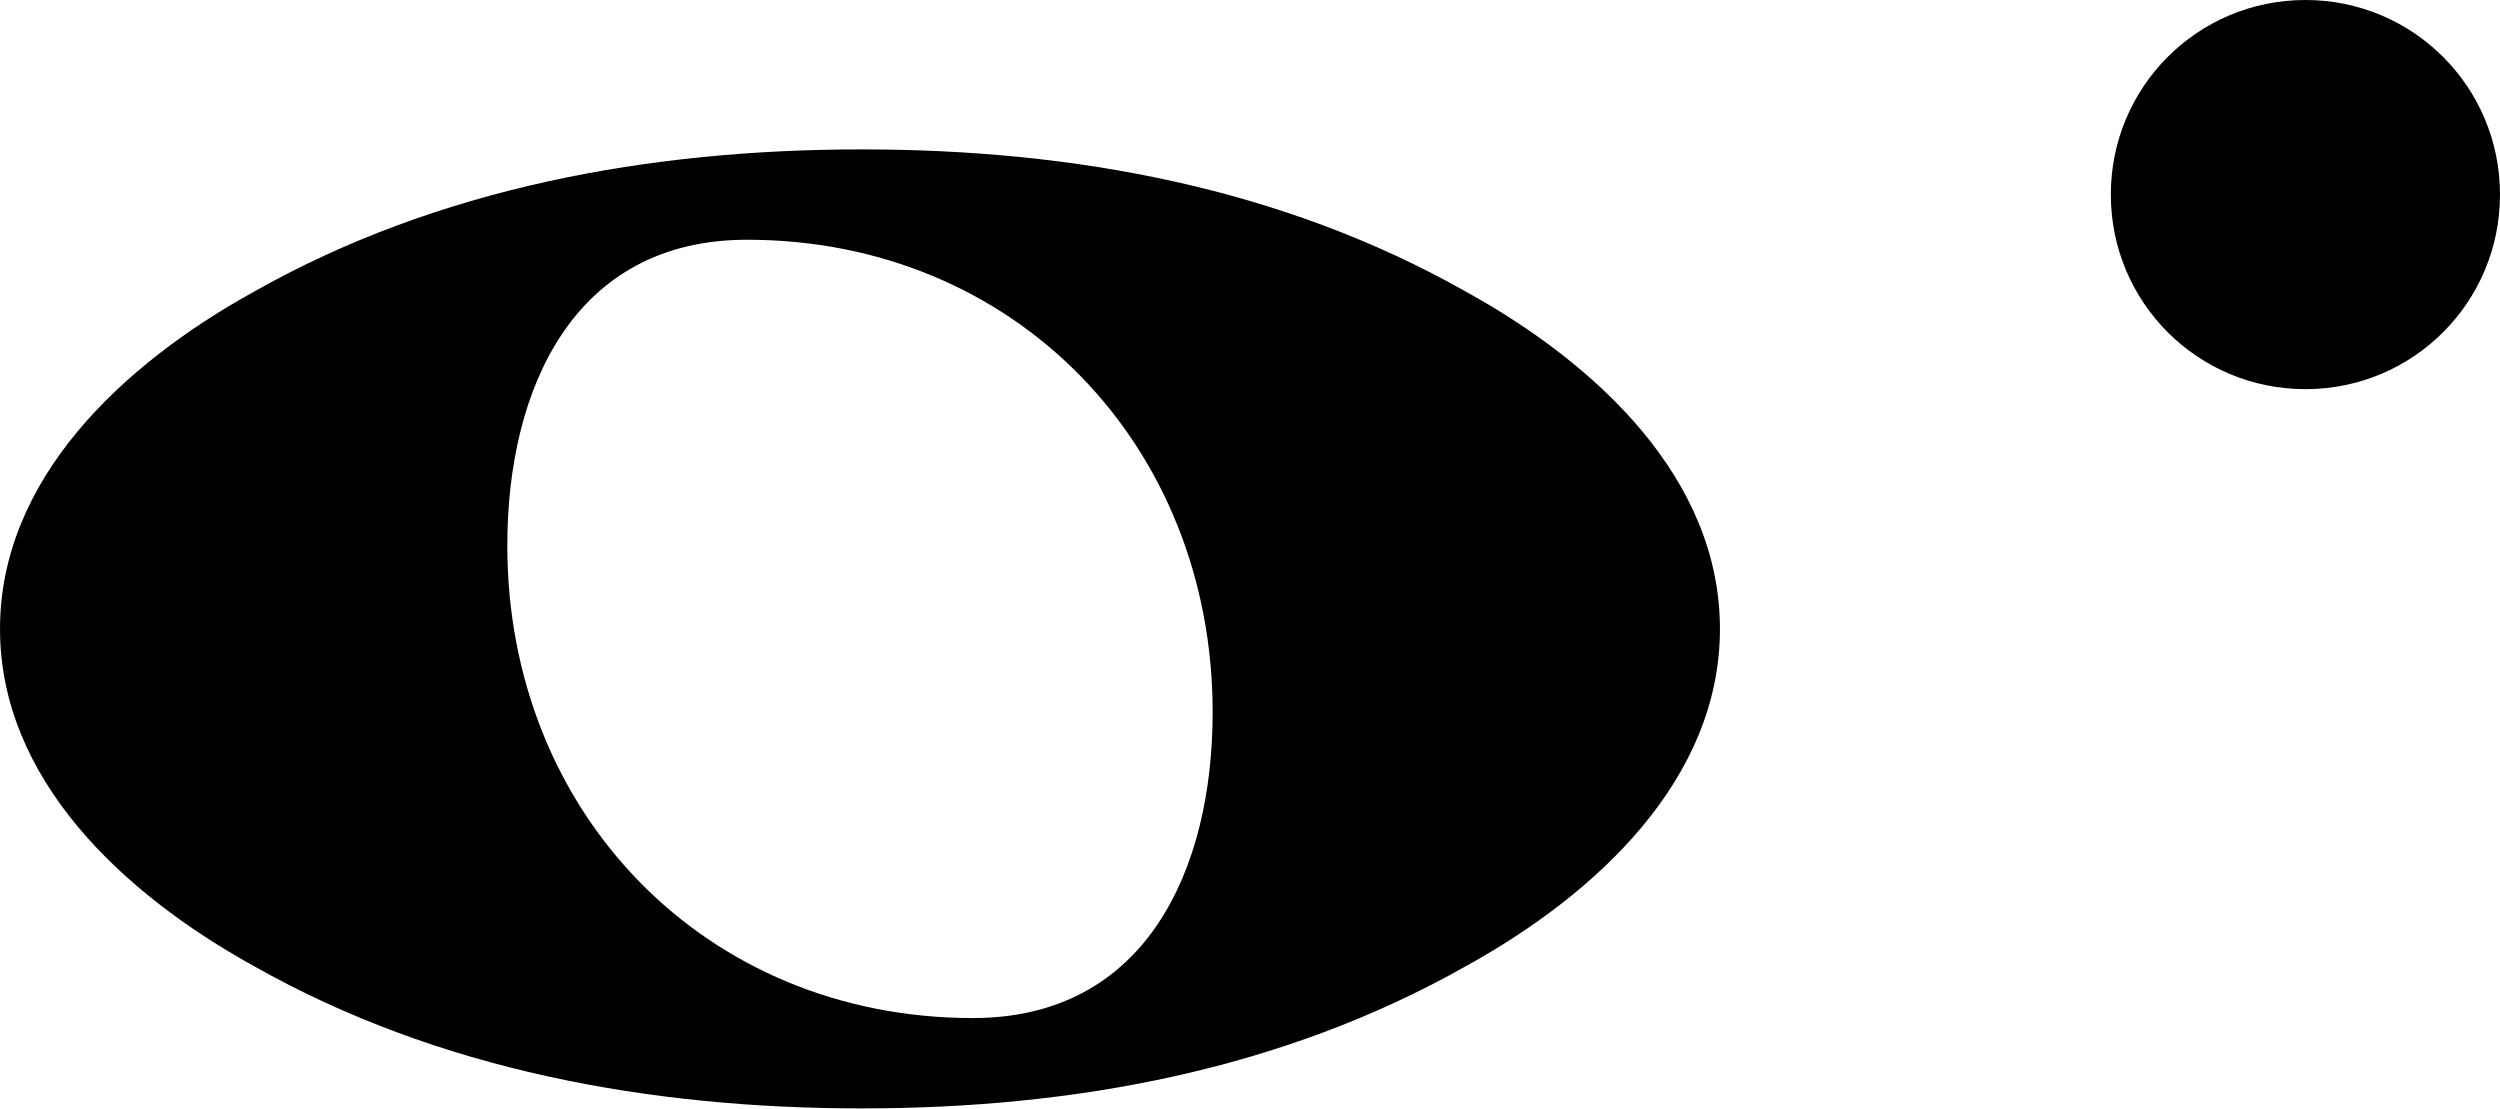
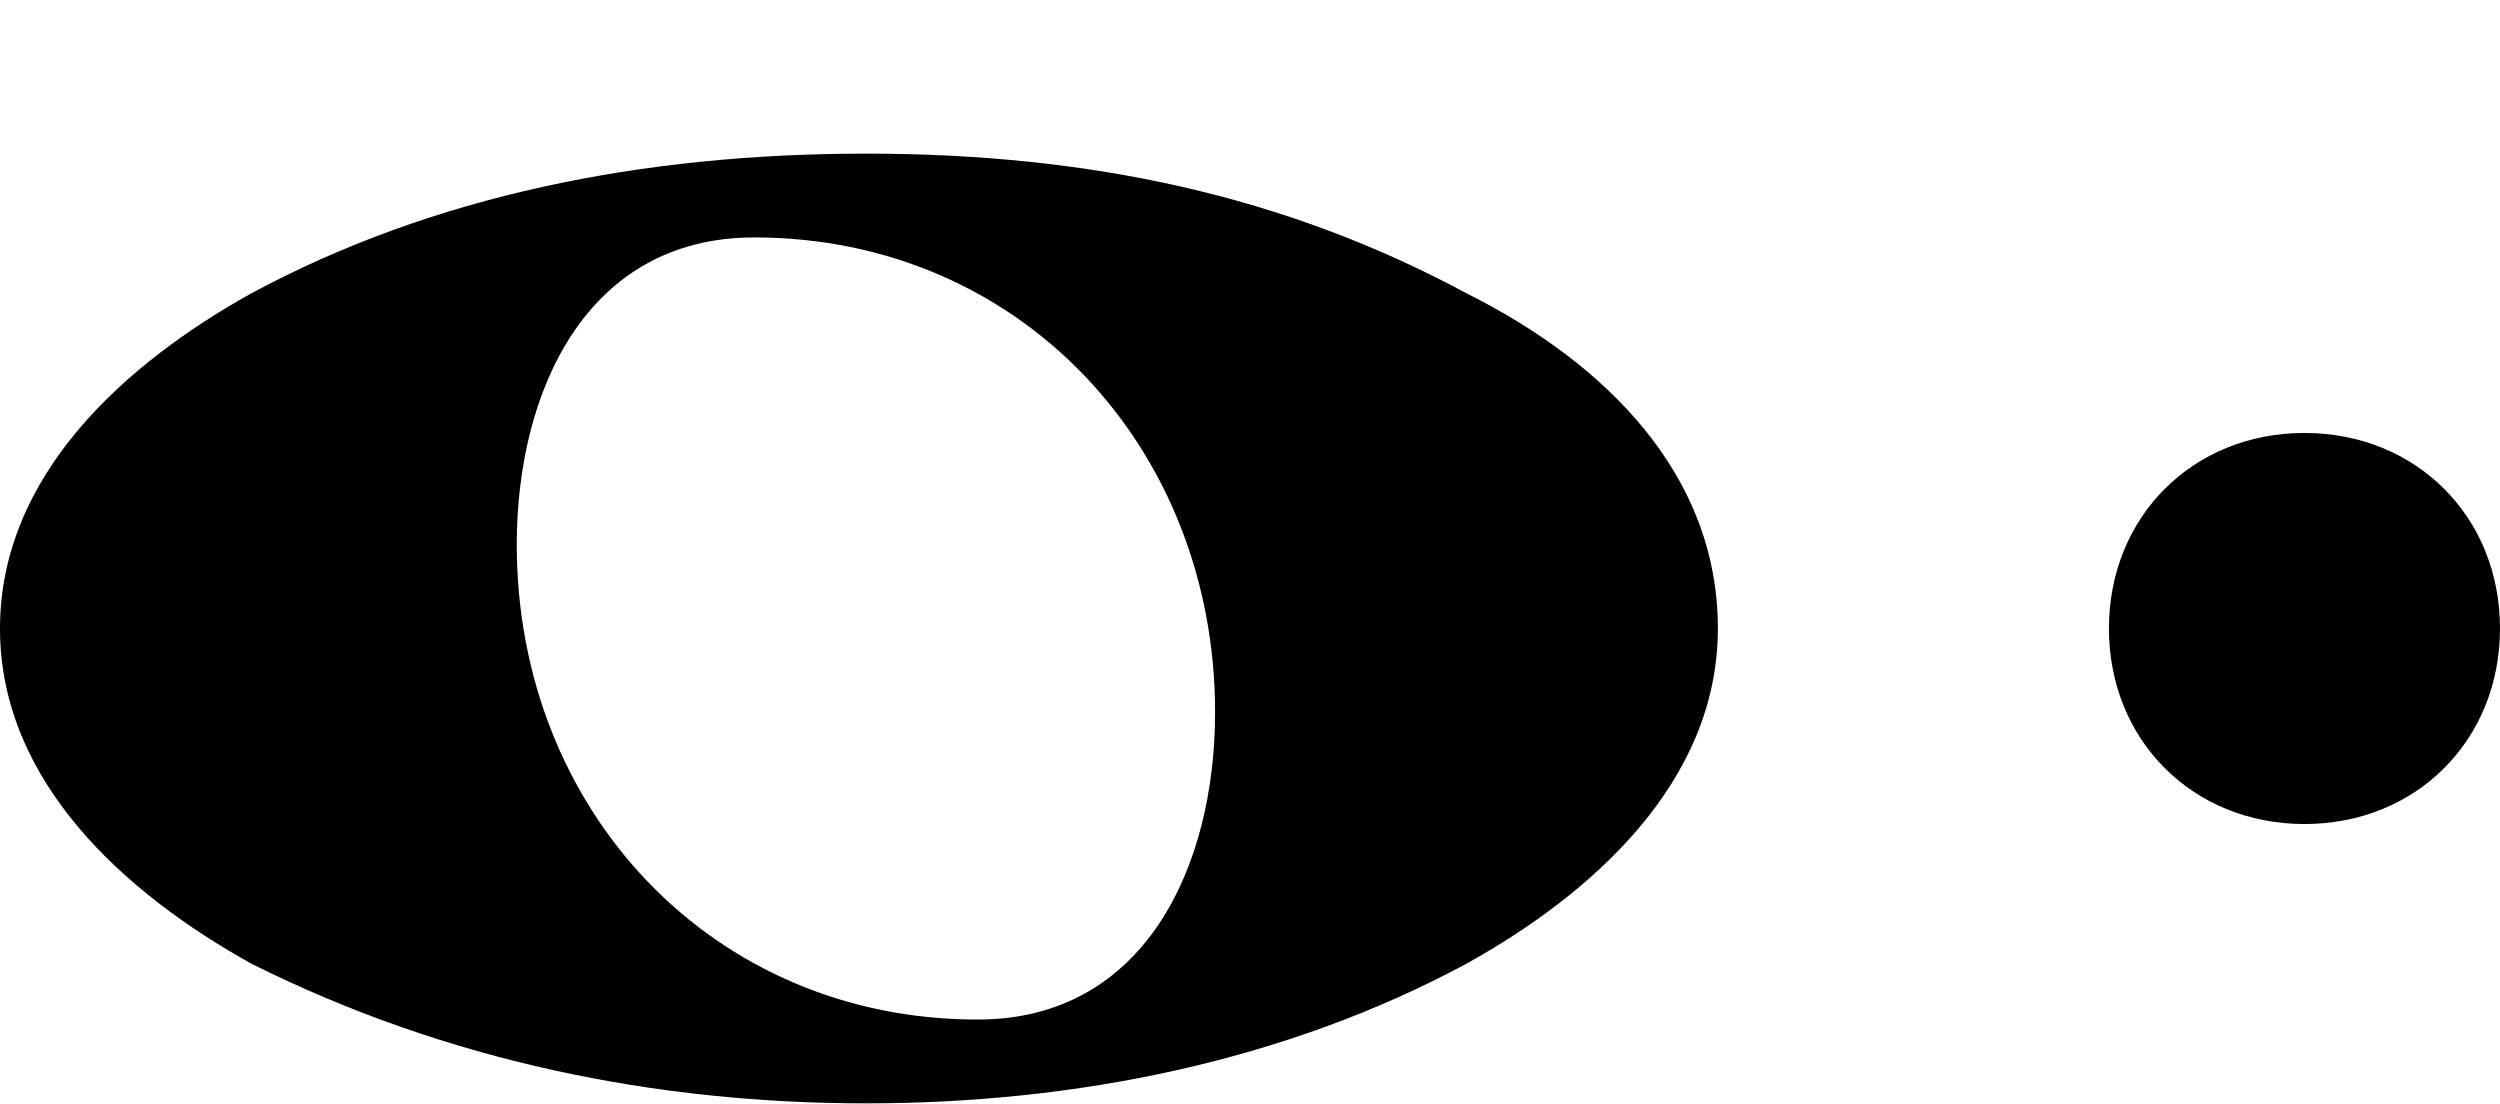
- <svg xmlns="http://www.w3.org/2000/svg" version="1.2" width="17.92" height="7.945" viewBox="0 0 2.878 1.276" id="svg3187">
-   <defs id="defs3345" />
-   <text transform="translate(-8.5358,-1.326)" font-size="2.2" id="text3189" style="font-size:2.2px;text-anchor:start;fill:currentColor;font-family:Century Schoolbook L">
-     <tspan id="tspan3191" />
-   </text>
-   <path transform="matrix(0.004,0,0,-0.004,0,0.7239999)" d="m 215,112 c -50,0 -69,-43 -69,-88 0,-77 57,-136 134,-136 50,0 69,43 69,88 0,77 -57,136 -134,136 z M 495,0 c 0,-43 -35,-76 -73,-97 -53,-30 -113,-41 -174,-41 -61,0 -122,11 -175,41 -38,21 -73,54 -73,97 0,43 35,76 73,97 53,30 114,41 175,41 61,0 121,-11 174,-41 38,-21 73,-54 73,-97 z" id="path3331" style="fill:currentColor" />
-   <path transform="matrix(0.004,0,0,-0.004,2.43,0.2239999)" d="M 0,0 C 0,31 25,56 56,56 87,56 112,31 112,0 112,-31 87,-56 56,-56 25,-56 0,-31 0,0 z" id="path3333" style="fill:currentColor" />
+ <svg xmlns="http://www.w3.org/2000/svg" version="1.1" id="svg3187" x="0px" y="0px" viewBox="0 0 17.9 7.9" style="enable-background:new 0 0 17.9 7.9;" xml:space="preserve">
+   <path id="notehead" d="M5.4,1.7c-1.2,0-1.7,1.1-1.7,2.2c0,1.9,1.4,3.4,3.3,3.4  c1.2,0,1.7-1.1,1.7-2.2C8.7,3.2,7.3,1.7,5.4,1.7z M12.3,4.5c0,1.1-0.9,1.9-1.8,2.4c-1.3,0.7-2.8,1-4.3,1s-3-0.3-4.4-1  C0.9,6.4,0,5.6,0,4.5s0.9-1.9,1.8-2.4c1.3-0.7,2.8-1,4.4-1s3,0.3,4.3,1C11.5,2.6,12.3,3.4,12.3,4.5z" />
+   <path id="path3333" d="M15.1,4.5c0-0.8,0.6-1.4,1.4-1.4s1.4,0.6,1.4,1.4s-0.6,1.4-1.4,1.4  S15.1,5.3,15.1,4.5z" />
</svg>
